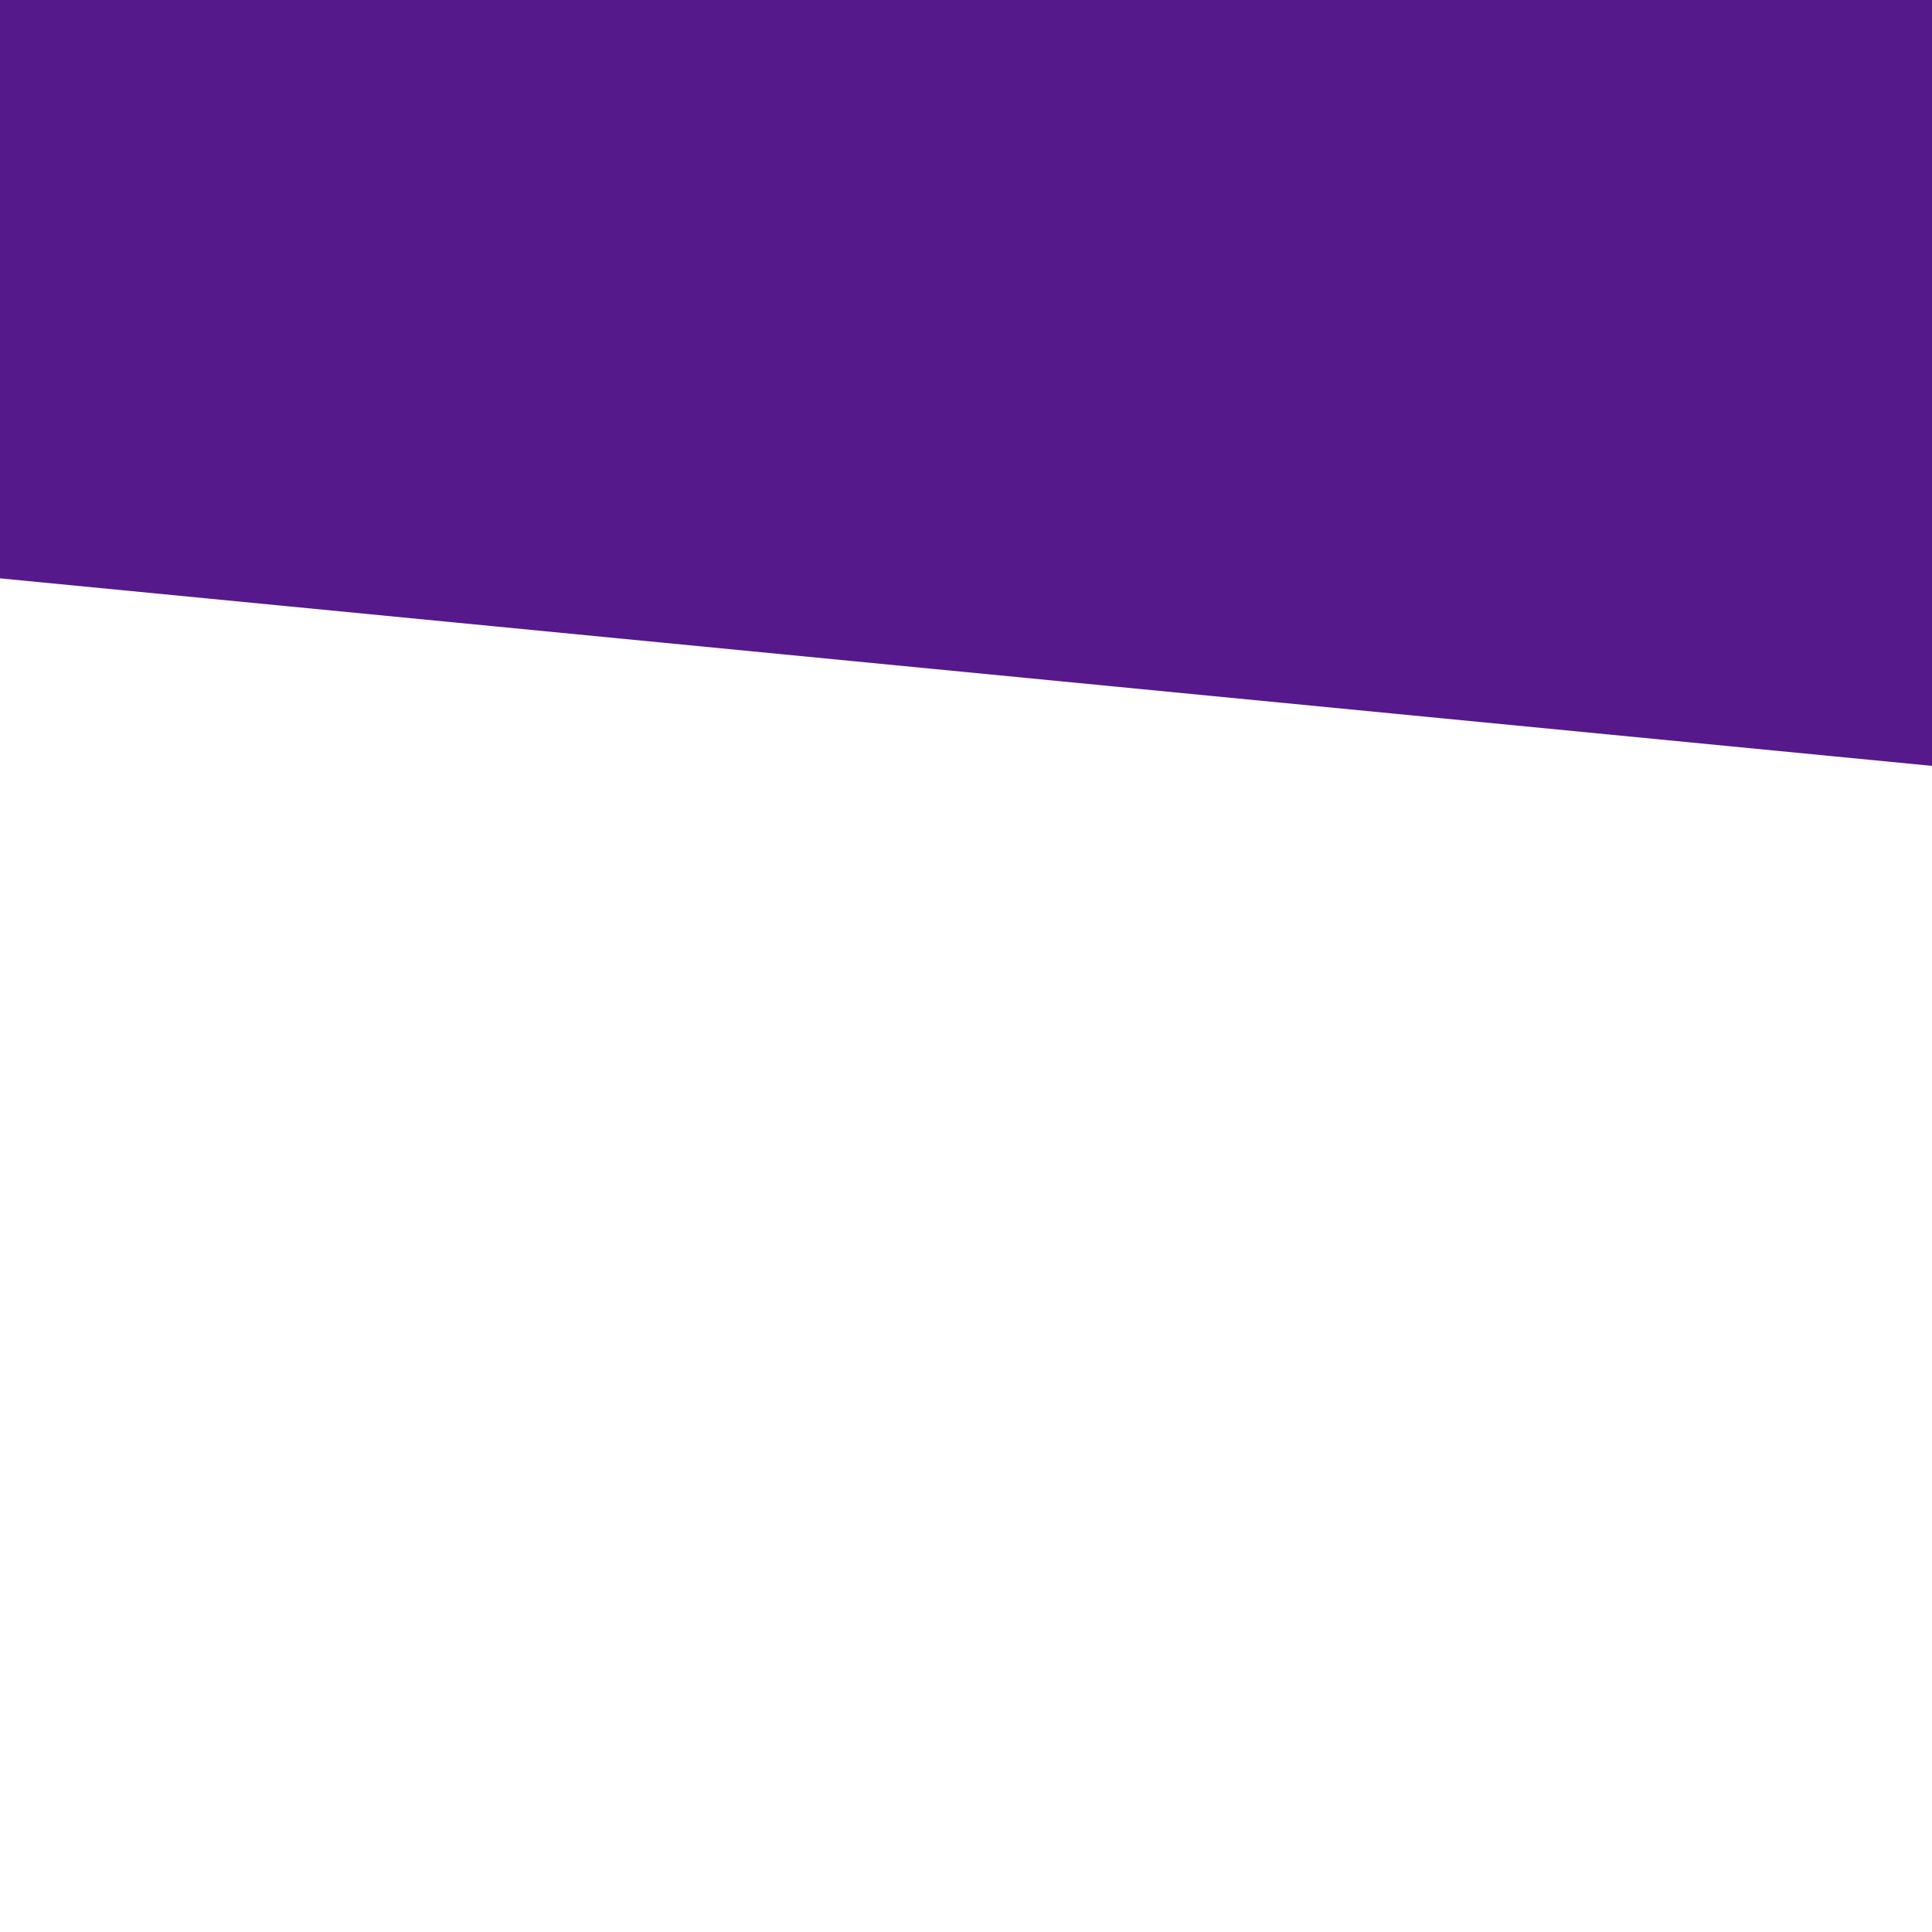
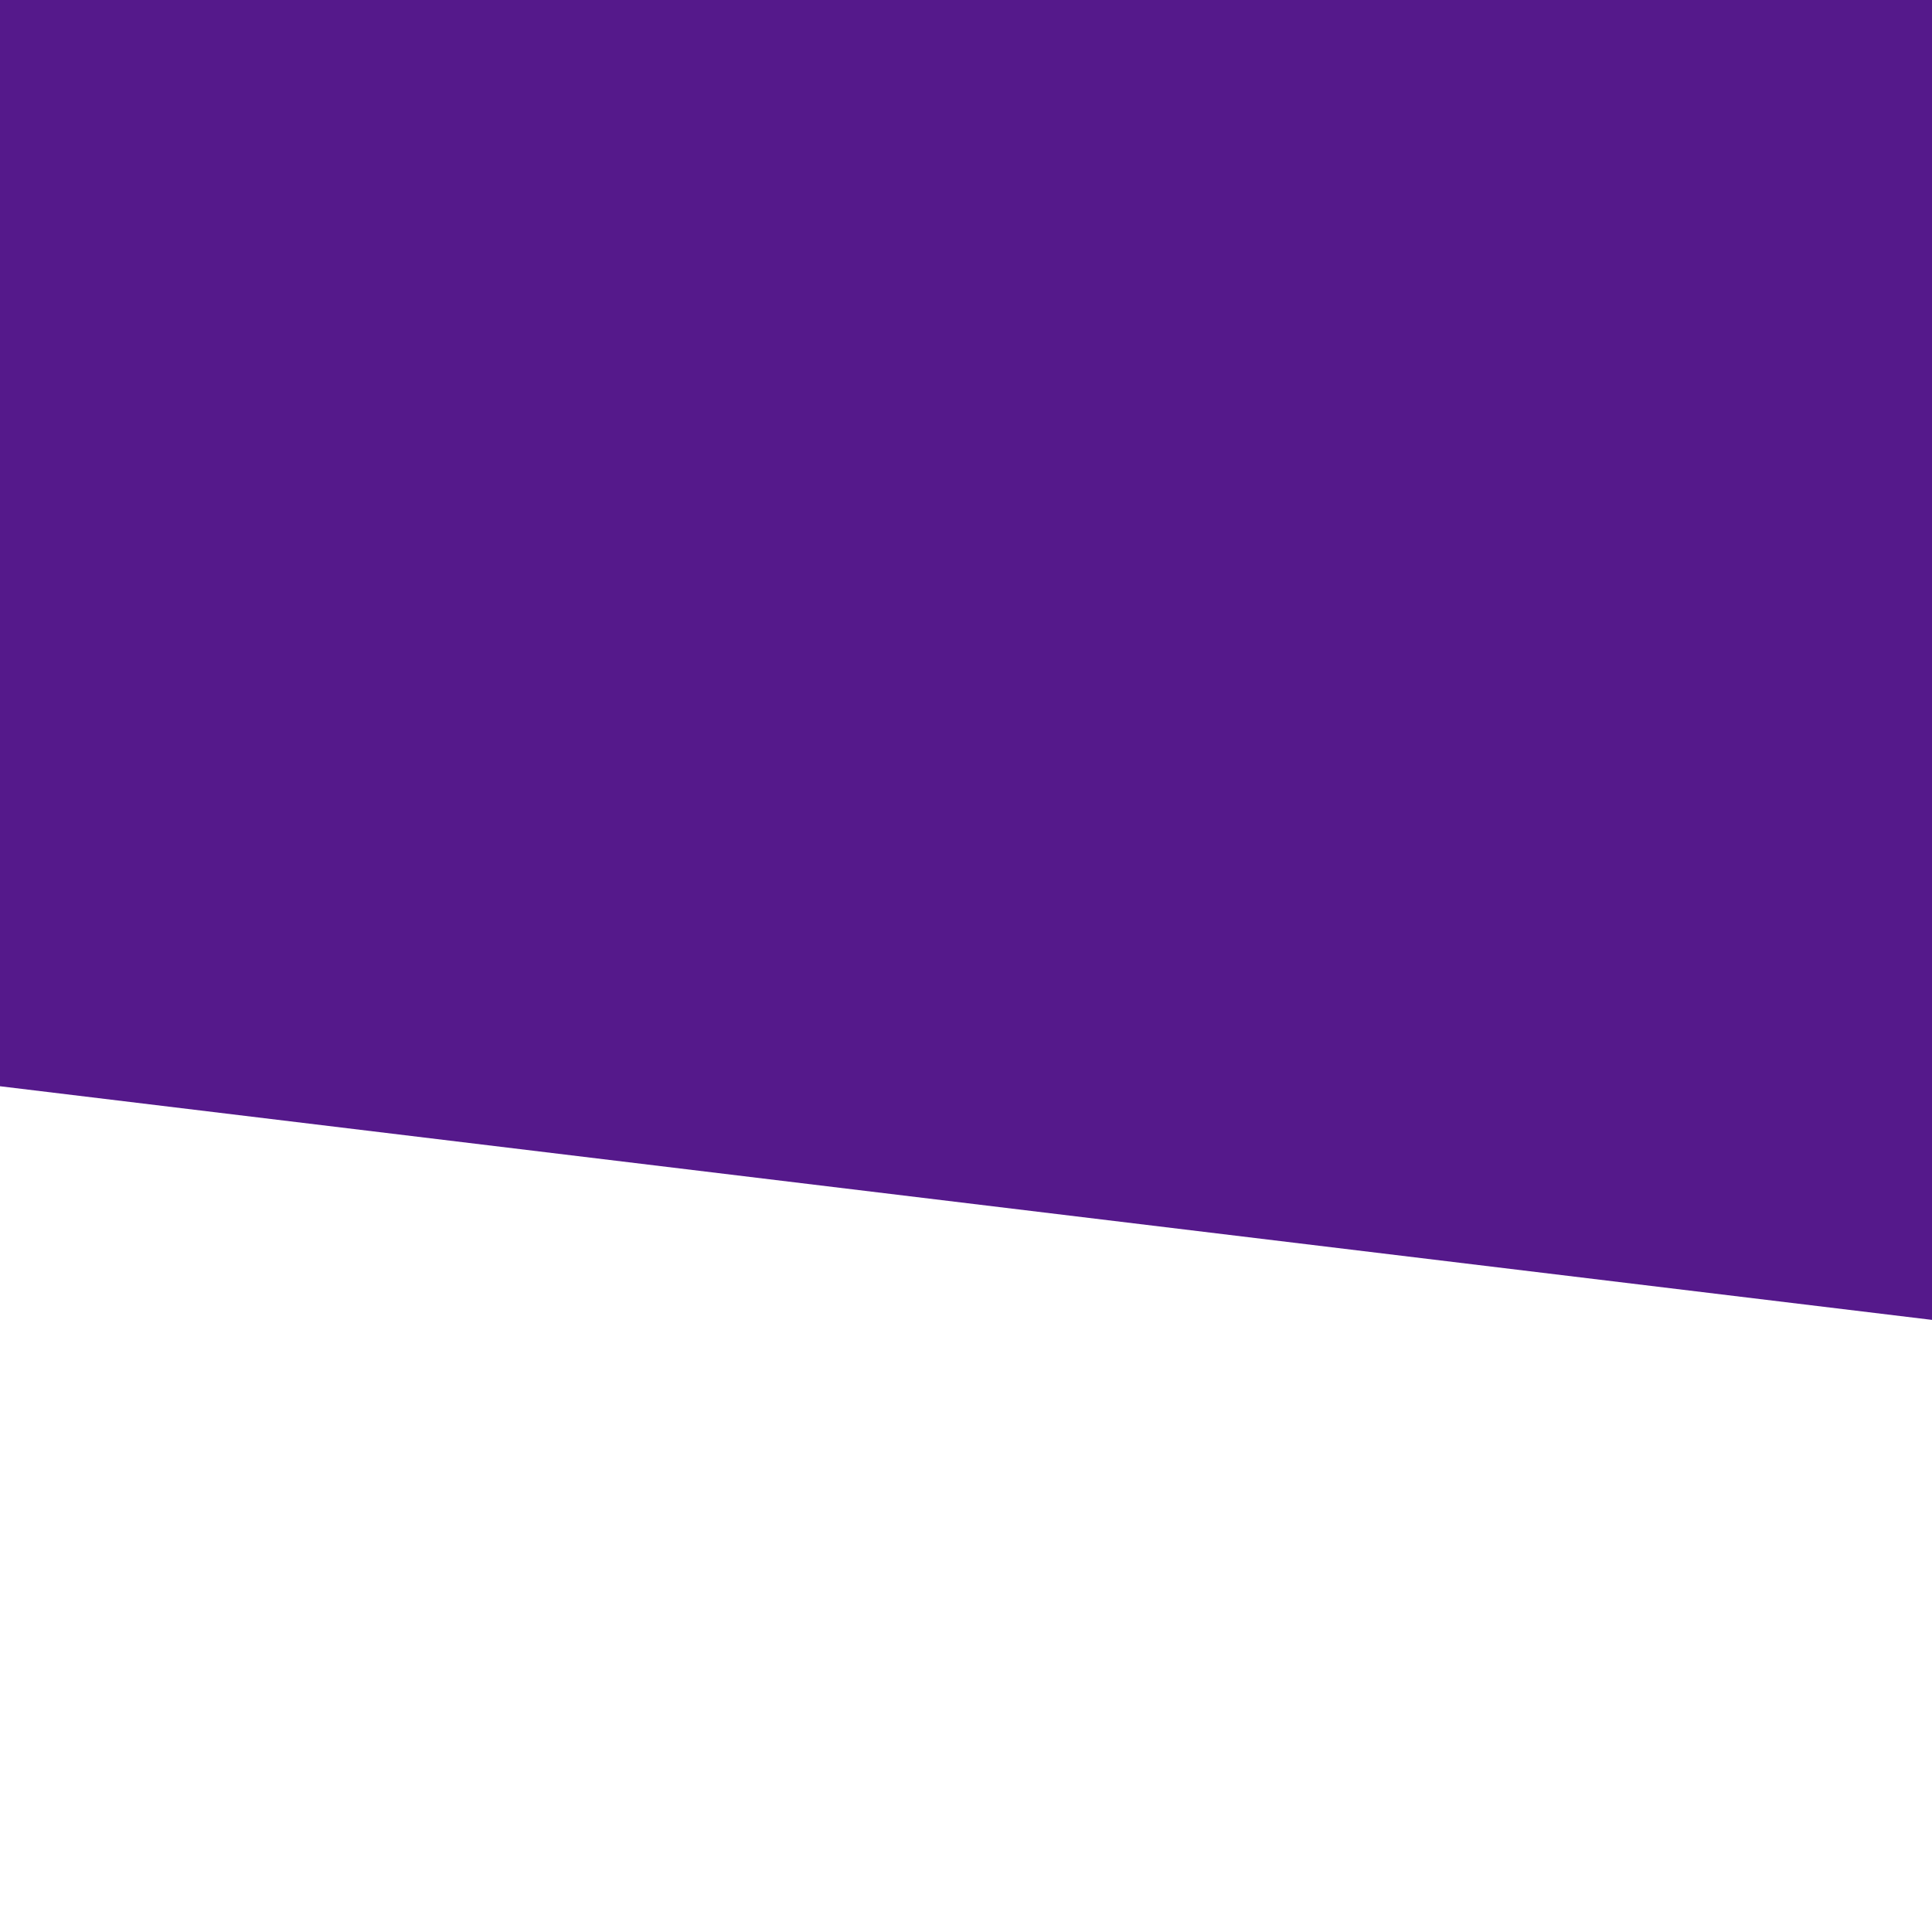
- <svg xmlns="http://www.w3.org/2000/svg" xmlns:xlink="http://www.w3.org/1999/xlink" version="1.1" preserveAspectRatio="xMidYMid meet" viewBox="0 0 640 640" width="380" height="380">
+ <svg xmlns="http://www.w3.org/2000/svg" version="1.1" preserveAspectRatio="xMidYMid meet" viewBox="0 0 640 640" width="380" height="380">
  <defs>
    <path d="M4.67 -288.49L822.65 -209.08L776.44 266.95L-41.54 187.55L4.67 -288.49Z" id="i1mzDr05ID" />
  </defs>
-   <g>
+   <g style="" transform="matrix(1.084685, 0, 0, 1.351356, 3.517812, 101.3626)">
    <g>
      <g>
-         <use xlink:href="#i1mzDr05ID" opacity="1" fill="#55198b" />
+         <path d="M4.67 -288.49L822.65 -209.08L776.44 266.95L-41.54 187.55L4.67 -288.49Z" transform="matrix(1, 0, 0, 1, 0, 0)" opacity="1" fill="#55198b" />
      </g>
    </g>
  </g>
</svg>
